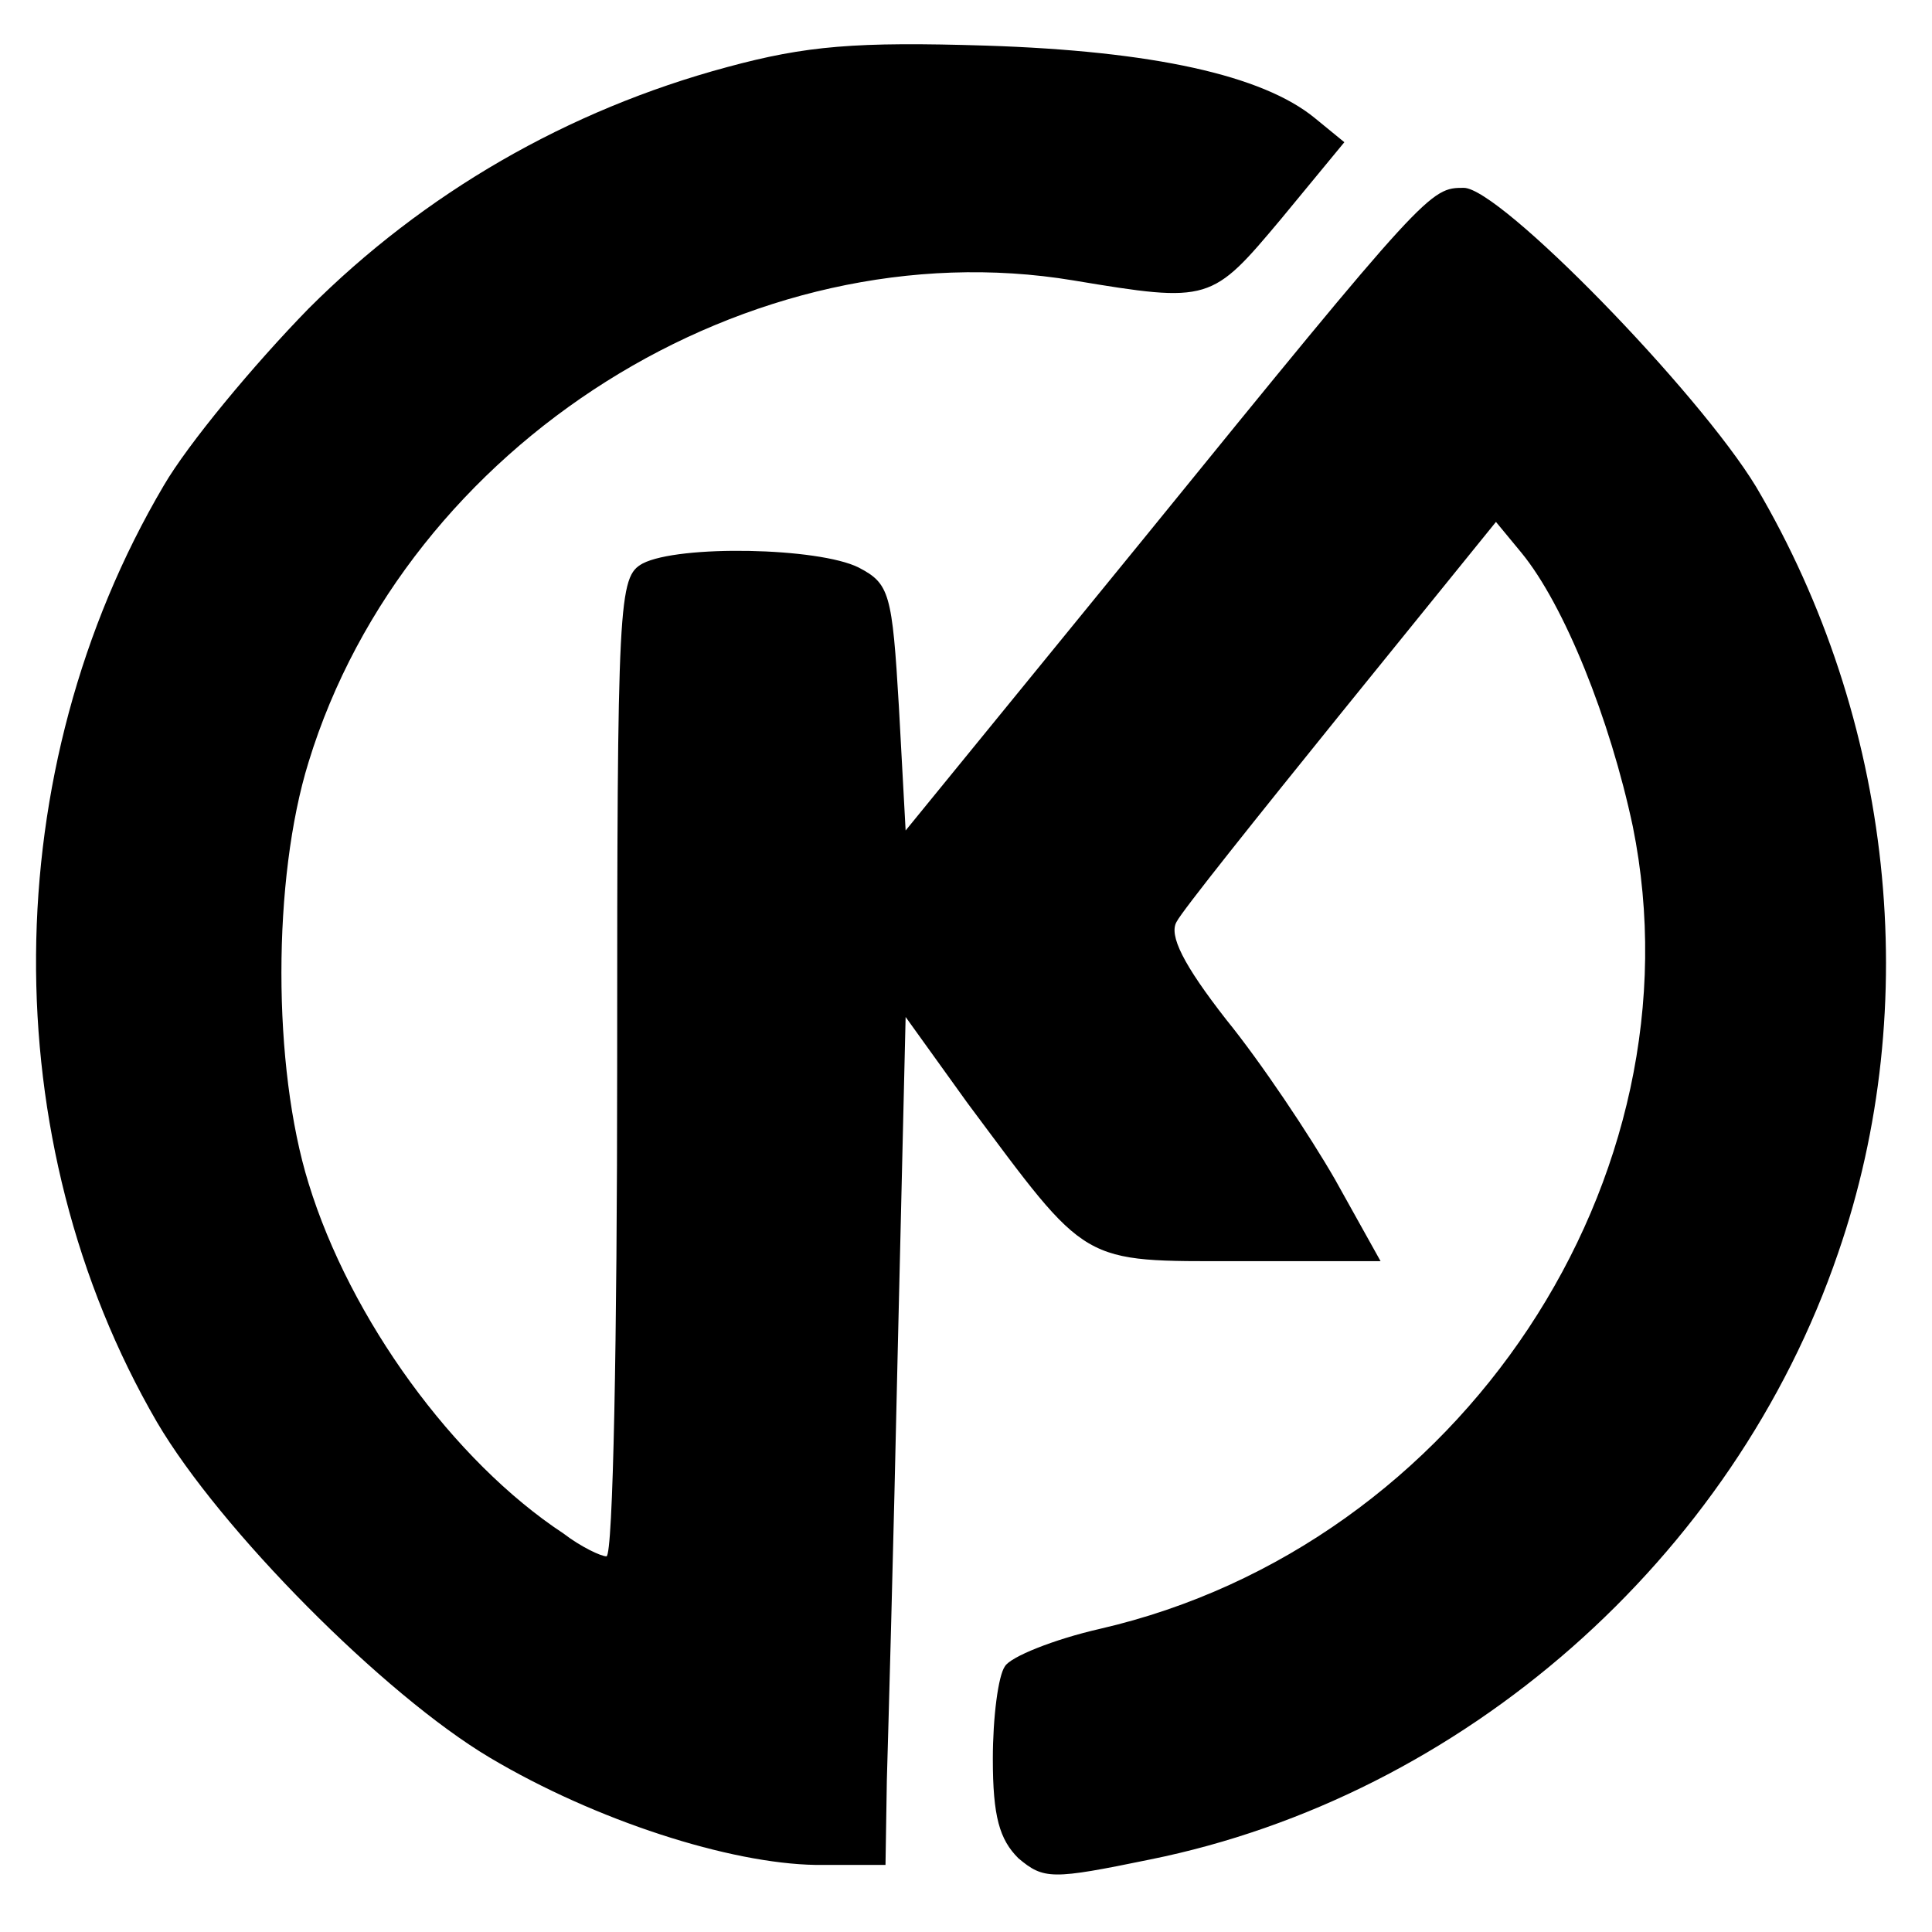
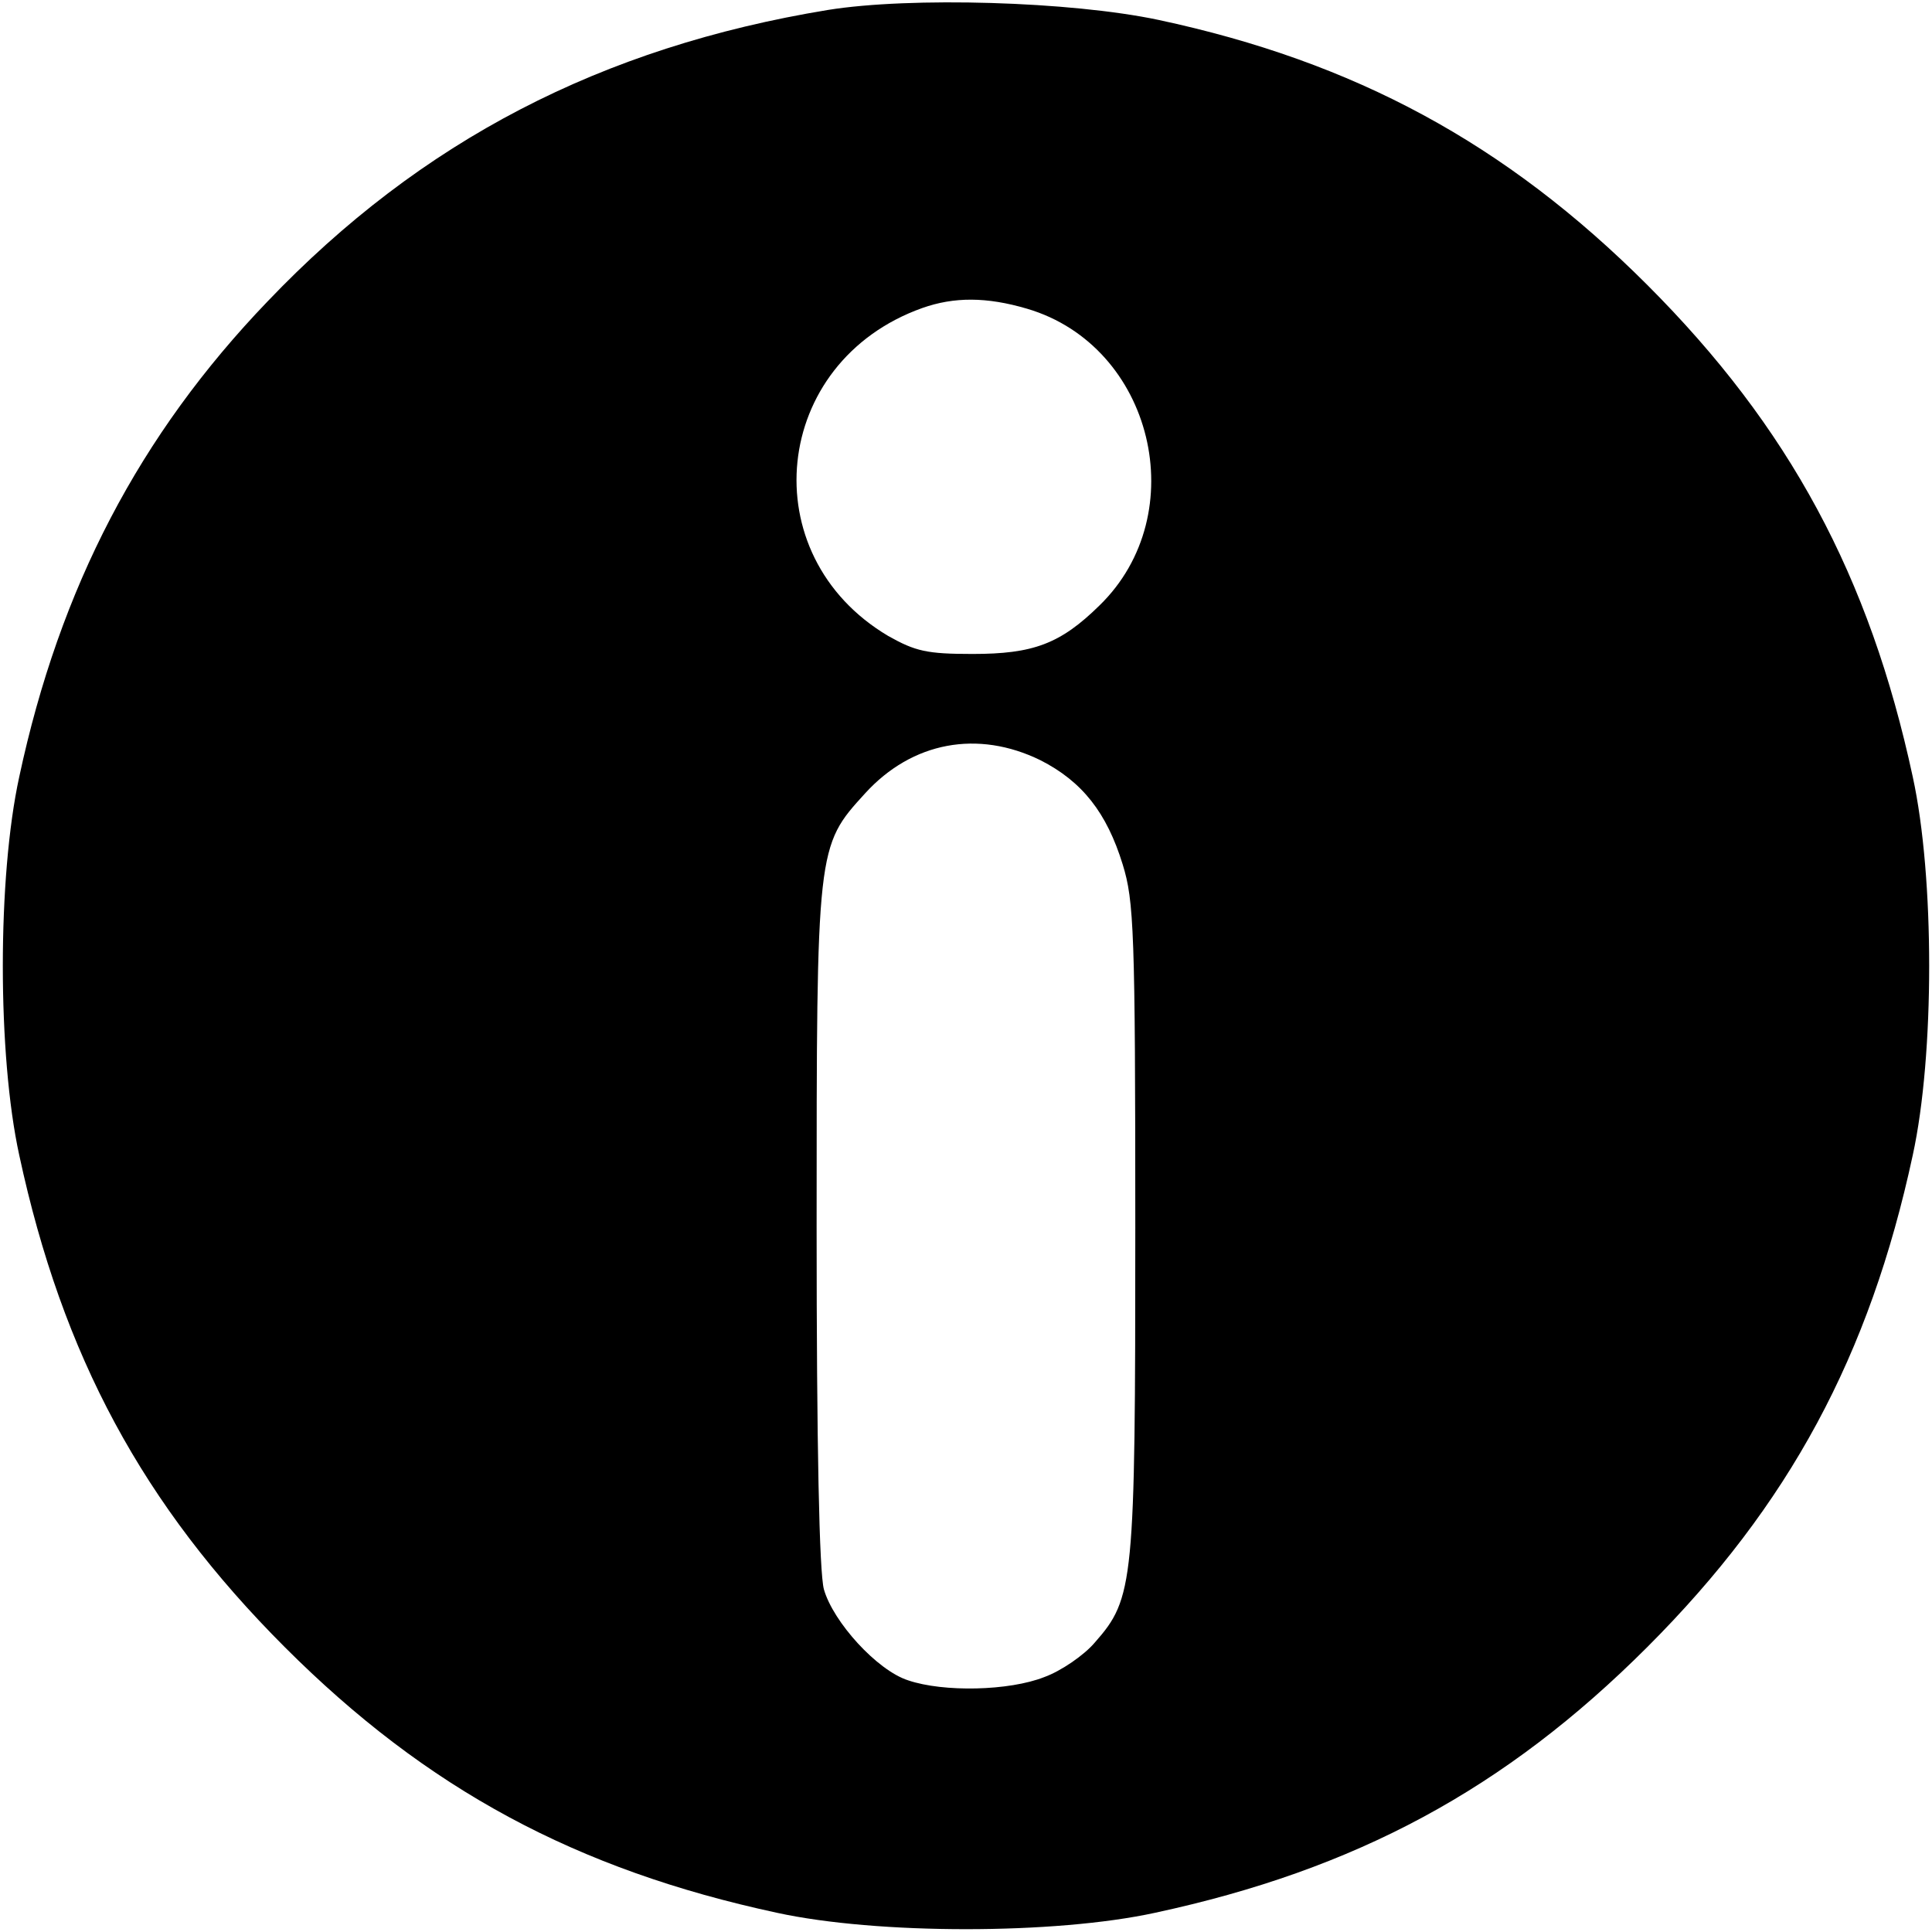
- <svg xmlns="http://www.w3.org/2000/svg" version="1.0" width="144pt" height="144pt" viewBox="0 0 144 144" preserveAspectRatio="xMidYMid meet">
-   <g transform="translate(0,144) scale(0.1,-0.1)" fill="#000000" stroke="none">
-     <path d="M542 1390 c-119 -32 -226 -94 -312 -180 -41 -42 -90 -101 -108 -132 -125 -212 -127 -488 -5 -698 47 -80 169 -203 248 -250 79 -47 179 -79 243 -80 l52 0 1 63 c1 34 5 176 8 315 l6 254 46 -64 c91 -122 83 -118 203 -118 l105 0 -34 61 c-19 33 -55 87 -81 119 -32 41 -43 63 -37 73 4 8 60 78 123 156 l115 142 19 -23 c32 -39 66 -124 83 -204 53 -262 -128 -536 -397 -598 -35 -8 -67 -21 -71 -28 -5 -7 -9 -38 -9 -69 0 -43 5 -60 19 -74 19 -16 25 -16 98 -1 233 47 435 224 513 452 64 185 41 398 -61 571 -43 71 -191 223 -218 223 -25 0 -27 -1 -239 -262 l-177 -217 -5 92 c-5 85 -7 92 -30 104 -30 15 -134 17 -161 3 -18 -10 -19 -25 -19 -375 0 -201 -3 -365 -8 -365 -4 0 -19 7 -32 17 -82 54 -159 160 -190 261 -27 87 -27 227 0 314 73 238 329 399 570 359 102 -17 103 -16 155 46 l47 57 -22 18 c-39 32 -121 50 -245 54 -97 3 -134 0 -193 -16z" />
+ <svg xmlns="http://www.w3.org/2000/svg" version="1.0" width="291pt" height="291pt" viewBox="0 0 291 291" preserveAspectRatio="xMidYMid meet">
+   <g transform="translate(0,291) scale(0.1,-0.1)" fill="#000000" stroke="none">
+     <path d="M1247 2895 c-341 -56 -613 -197 -844 -439 -193 -201 -313 -431 -374 -716 -33 -151 -33 -419 0 -570 65 -302 186 -527 400 -741 214 -214 439 -335 741 -400 151 -33 419 -33 570 0 302 65 527 186 741 400 214 214 335 439 400 741 33 151 33 419 0 570 -65 302 -186 527 -400 741 -213 213 -441 336 -736 399 -132 28 -374 35 -498 15z m300 -450 c190 -56 251 -309 109 -447 -59 -58 -100 -73 -191 -73 -69 0 -86 4 -127 27 -206 122 -176 413 51 494 48 17 97 17 158 -1z m20 -680 c63 -32 100 -79 124 -157 17 -55 19 -100 19 -547 0 -537 -2 -558 -61 -625 -16 -19 -51 -43 -76 -52 -53 -21 -152 -23 -205 -5 -47 15 -113 88 -127 137 -7 25 -11 216 -11 545 0 574 0 574 73 654 71 78 170 96 264 50z" />
  </g>
</svg>
